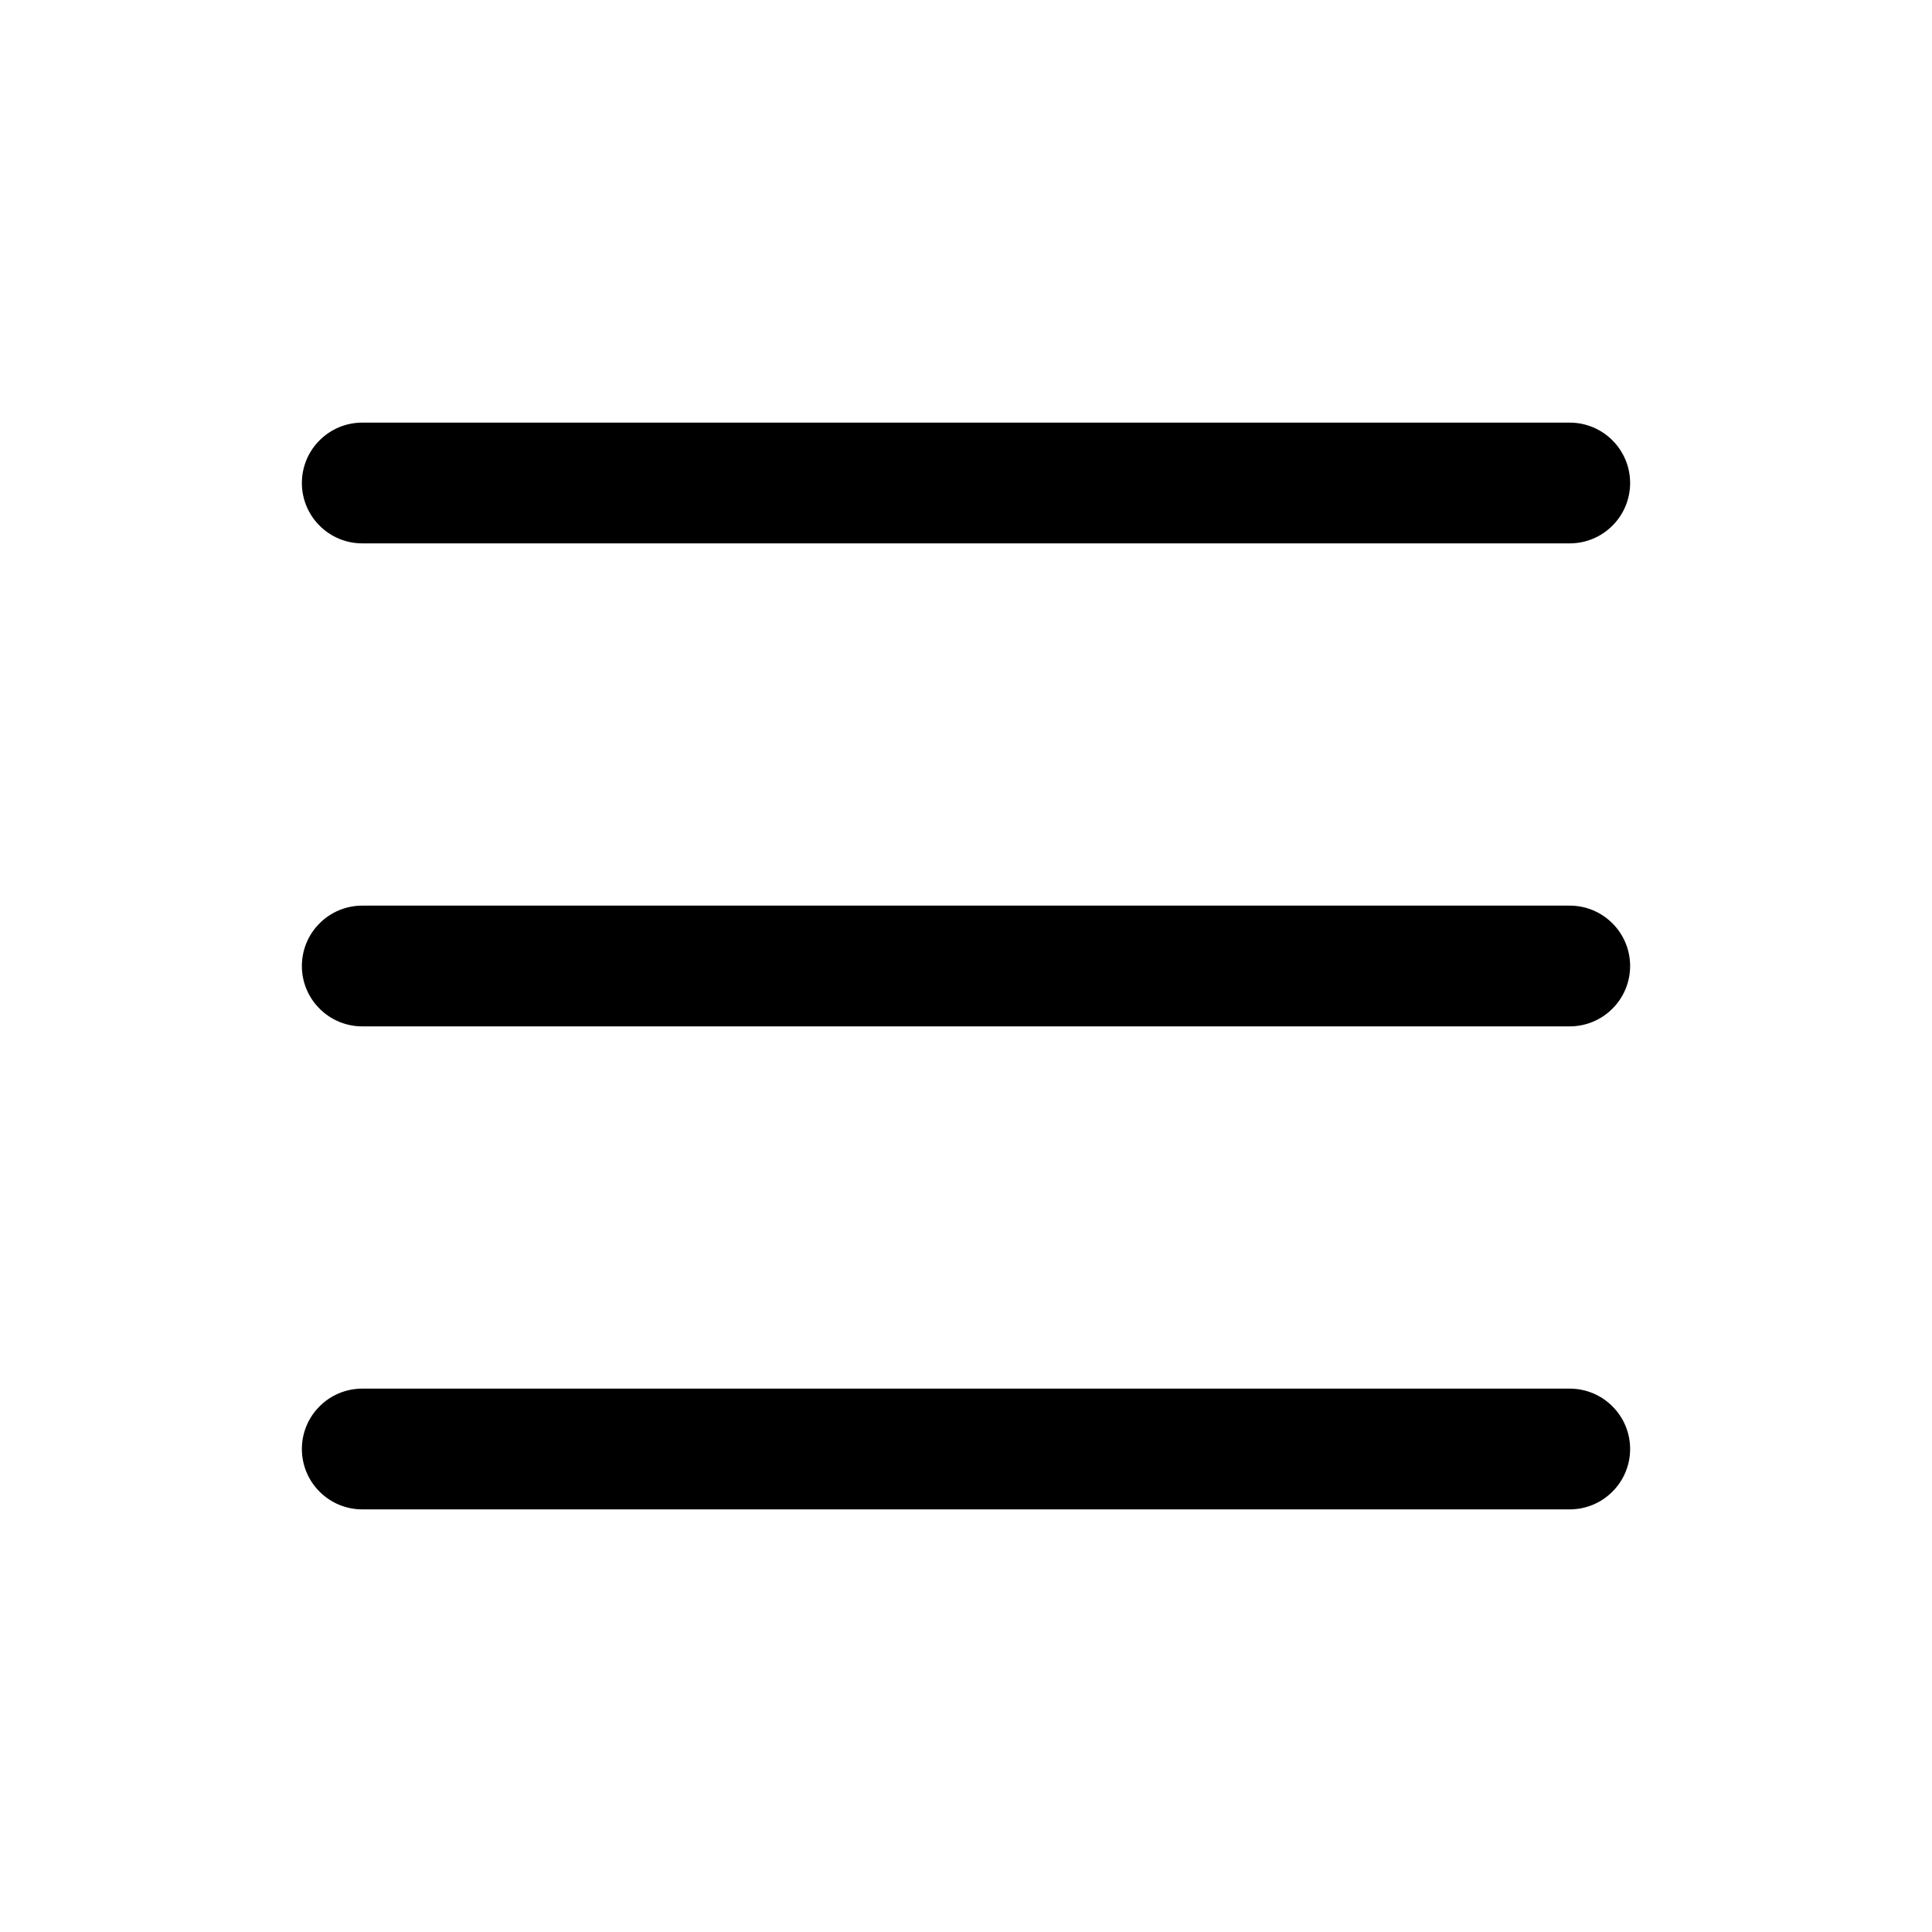
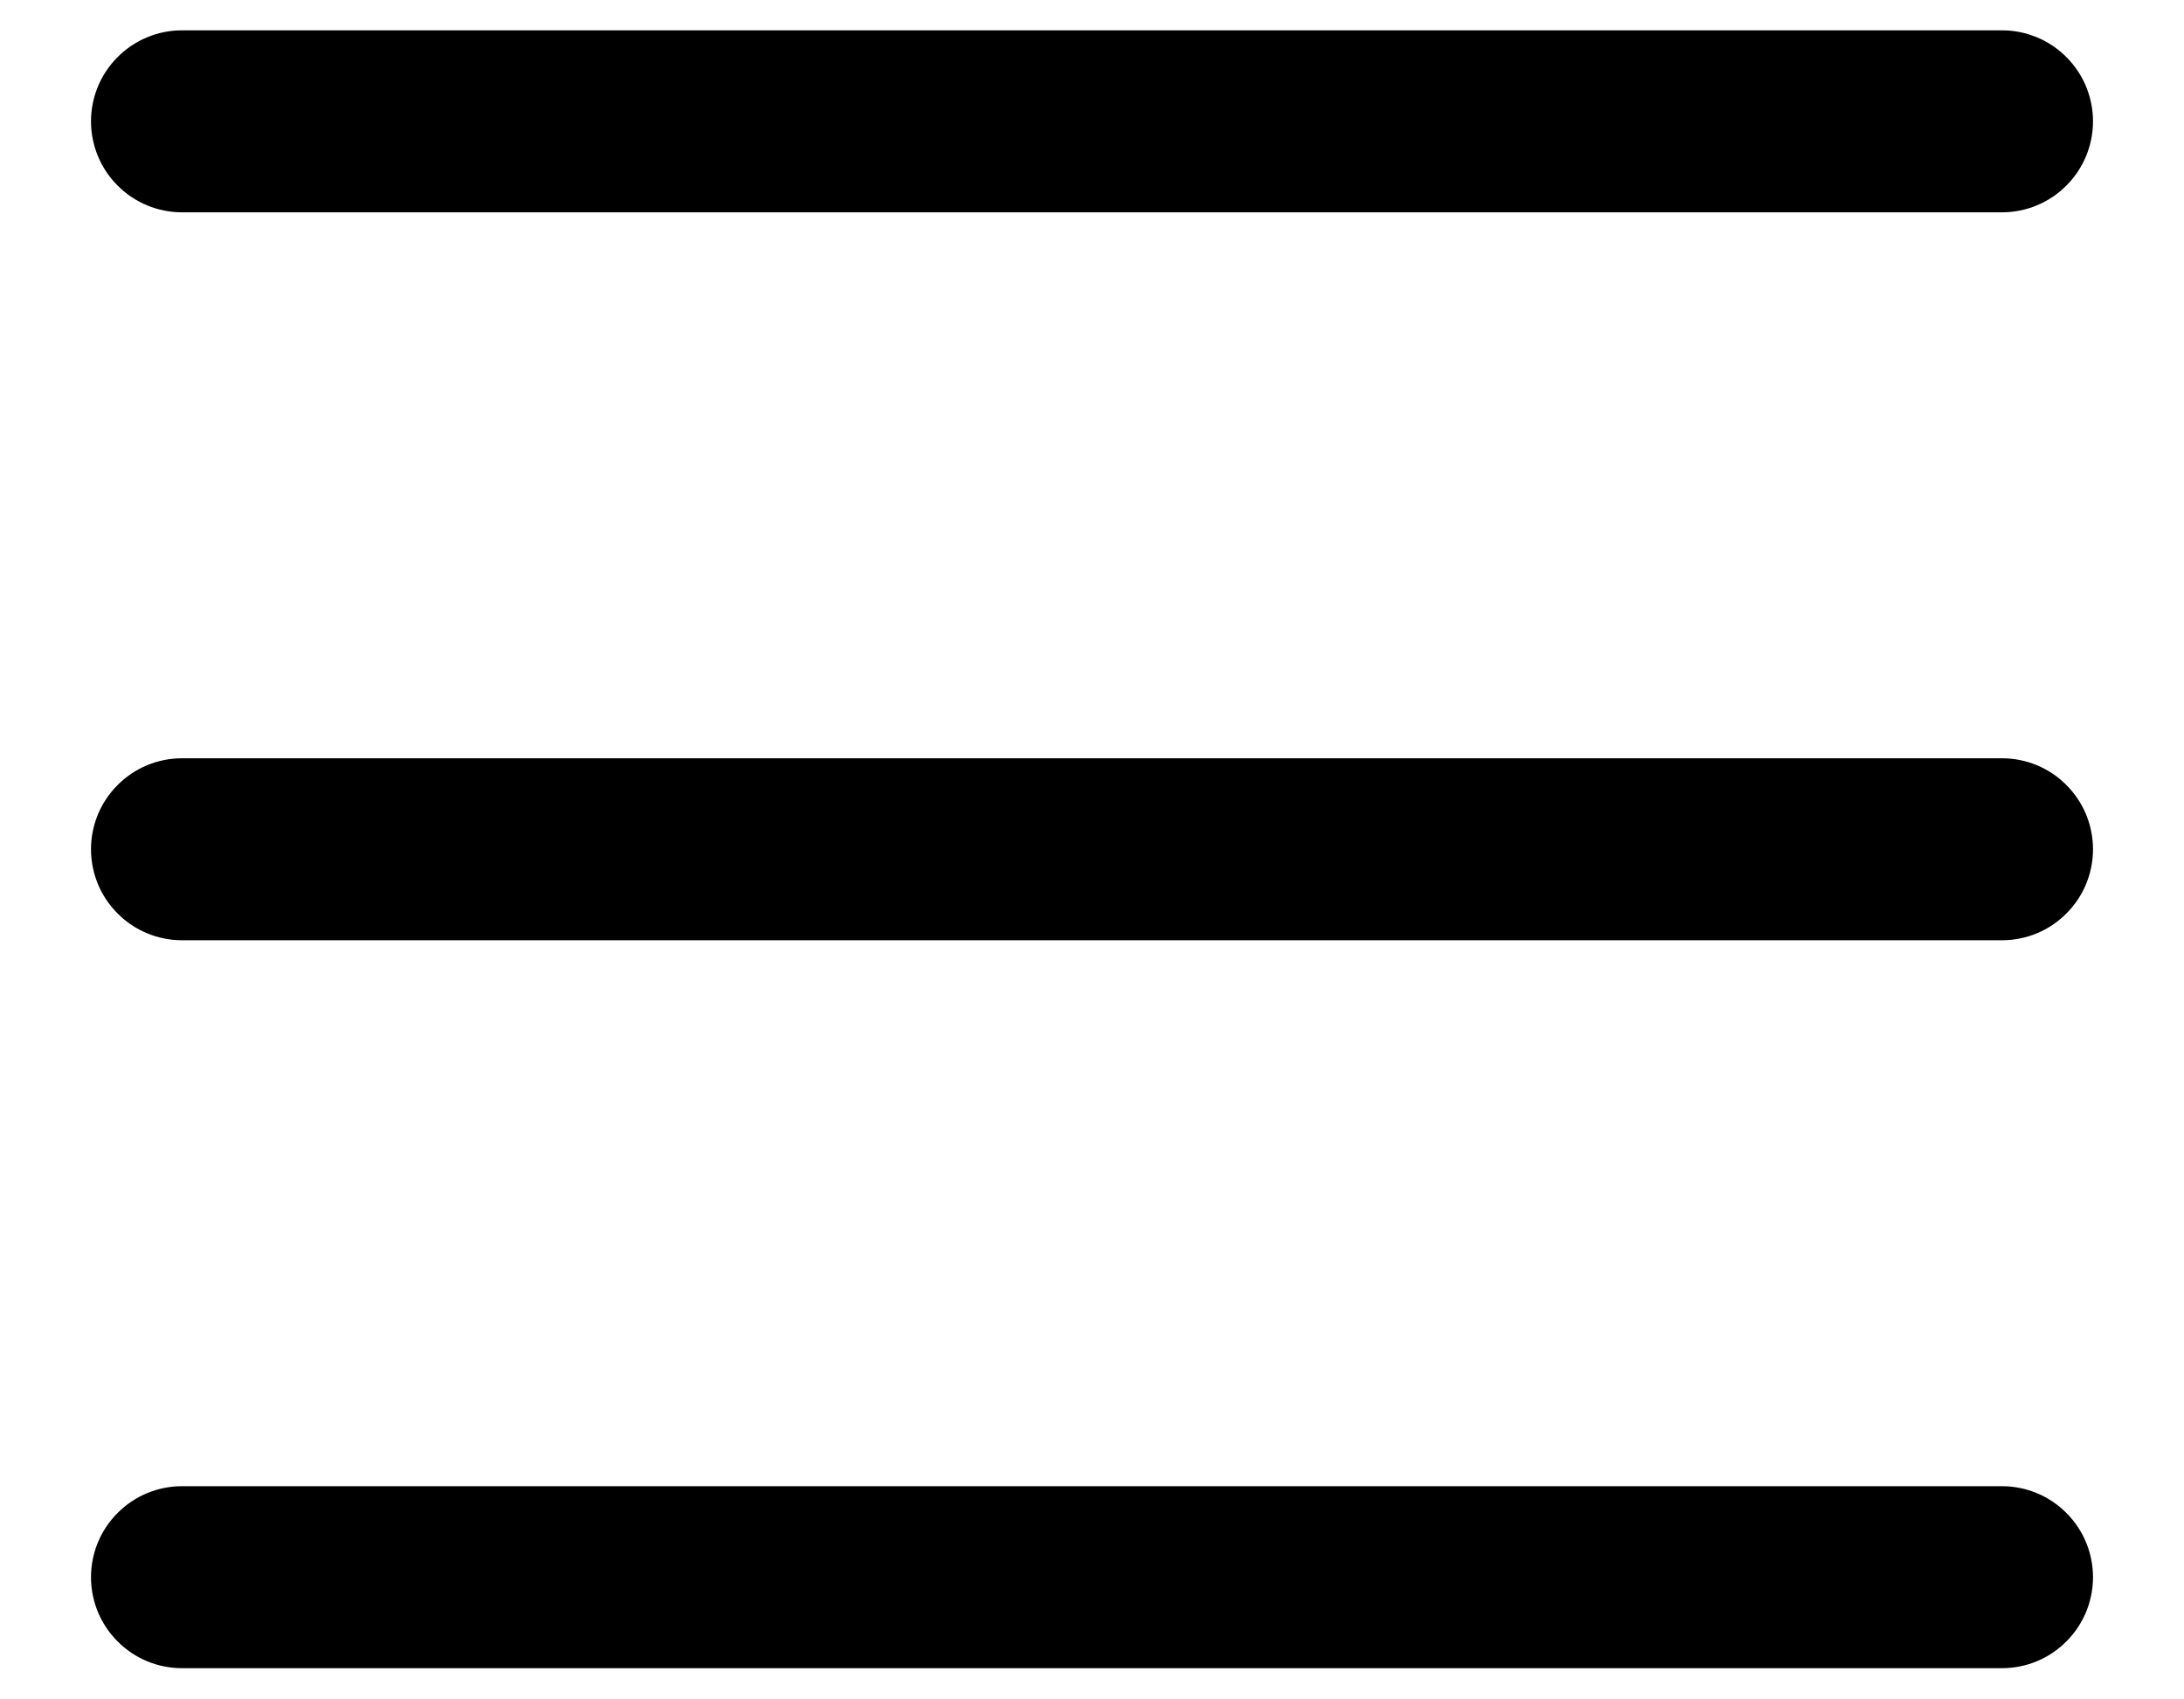
- <svg xmlns="http://www.w3.org/2000/svg" width="24" height="24" viewBox="0 0 24 24">
-   <path fill-rule="evenodd" clip-rule="evenodd" d="M3.75 18C3.75 17.801 3.829 17.61 3.97 17.47C4.11 17.329 4.301 17.25 4.5 17.25H19.5C19.699 17.25 19.89 17.329 20.03 17.47C20.171 17.61 20.25 17.801 20.25 18C20.25 18.199 20.171 18.39 20.03 18.53C19.89 18.671 19.699 18.75 19.5 18.75H4.5C4.301 18.75 4.11 18.671 3.97 18.53C3.829 18.39 3.75 18.199 3.75 18ZM3.75 12C3.75 11.801 3.829 11.61 3.97 11.47C4.11 11.329 4.301 11.25 4.5 11.25H19.5C19.699 11.25 19.89 11.329 20.03 11.47C20.171 11.61 20.25 11.801 20.25 12C20.25 12.199 20.171 12.39 20.03 12.53C19.89 12.671 19.699 12.75 19.5 12.75H4.5C4.301 12.75 4.11 12.671 3.97 12.53C3.829 12.39 3.75 12.199 3.75 12ZM3.75 6C3.75 5.801 3.829 5.61 3.97 5.47C4.11 5.329 4.301 5.25 4.5 5.25H19.5C19.699 5.25 19.89 5.329 20.03 5.47C20.171 5.61 20.25 5.801 20.25 6C20.25 6.199 20.171 6.39 20.03 6.53C19.89 6.671 19.699 6.75 19.5 6.75H4.5C4.301 6.75 4.11 6.671 3.97 6.53C3.829 6.39 3.75 6.199 3.75 6V6Z" />
+ <svg xmlns="http://www.w3.org/2000/svg" width="18" height="14" viewBox="0 0 18 14" fill="none">
+   <path fill-rule="evenodd" clip-rule="evenodd" d="M0.75 13C0.75 12.801 0.829 12.61 0.97 12.47C1.11 12.329 1.301 12.25 1.5 12.25H16.5C16.699 12.25 16.89 12.329 17.03 12.47C17.171 12.61 17.25 12.801 17.25 13C17.25 13.199 17.171 13.39 17.03 13.53C16.89 13.671 16.699 13.75 16.5 13.75H1.5C1.301 13.75 1.11 13.671 0.97 13.53C0.829 13.39 0.75 13.199 0.75 13ZM0.75 7C0.75 6.801 0.829 6.61 0.97 6.47C1.11 6.329 1.301 6.25 1.5 6.25H16.5C16.699 6.25 16.89 6.329 17.03 6.47C17.171 6.61 17.25 6.801 17.25 7C17.25 7.199 17.171 7.39 17.03 7.53C16.89 7.671 16.699 7.75 16.5 7.75H1.5C1.301 7.75 1.11 7.671 0.97 7.53C0.829 7.39 0.75 7.199 0.75 7ZM0.75 1C0.75 0.801 0.829 0.61 0.97 0.47C1.11 0.329 1.301 0.25 1.5 0.25H16.5C16.699 0.25 16.89 0.329 17.03 0.47C17.171 0.61 17.25 0.801 17.25 1C17.25 1.199 17.171 1.39 17.03 1.53C16.89 1.671 16.699 1.75 16.5 1.75H1.5C1.301 1.75 1.11 1.671 0.97 1.53C0.829 1.39 0.75 1.199 0.75 1V1Z" fill="black" />
</svg>
